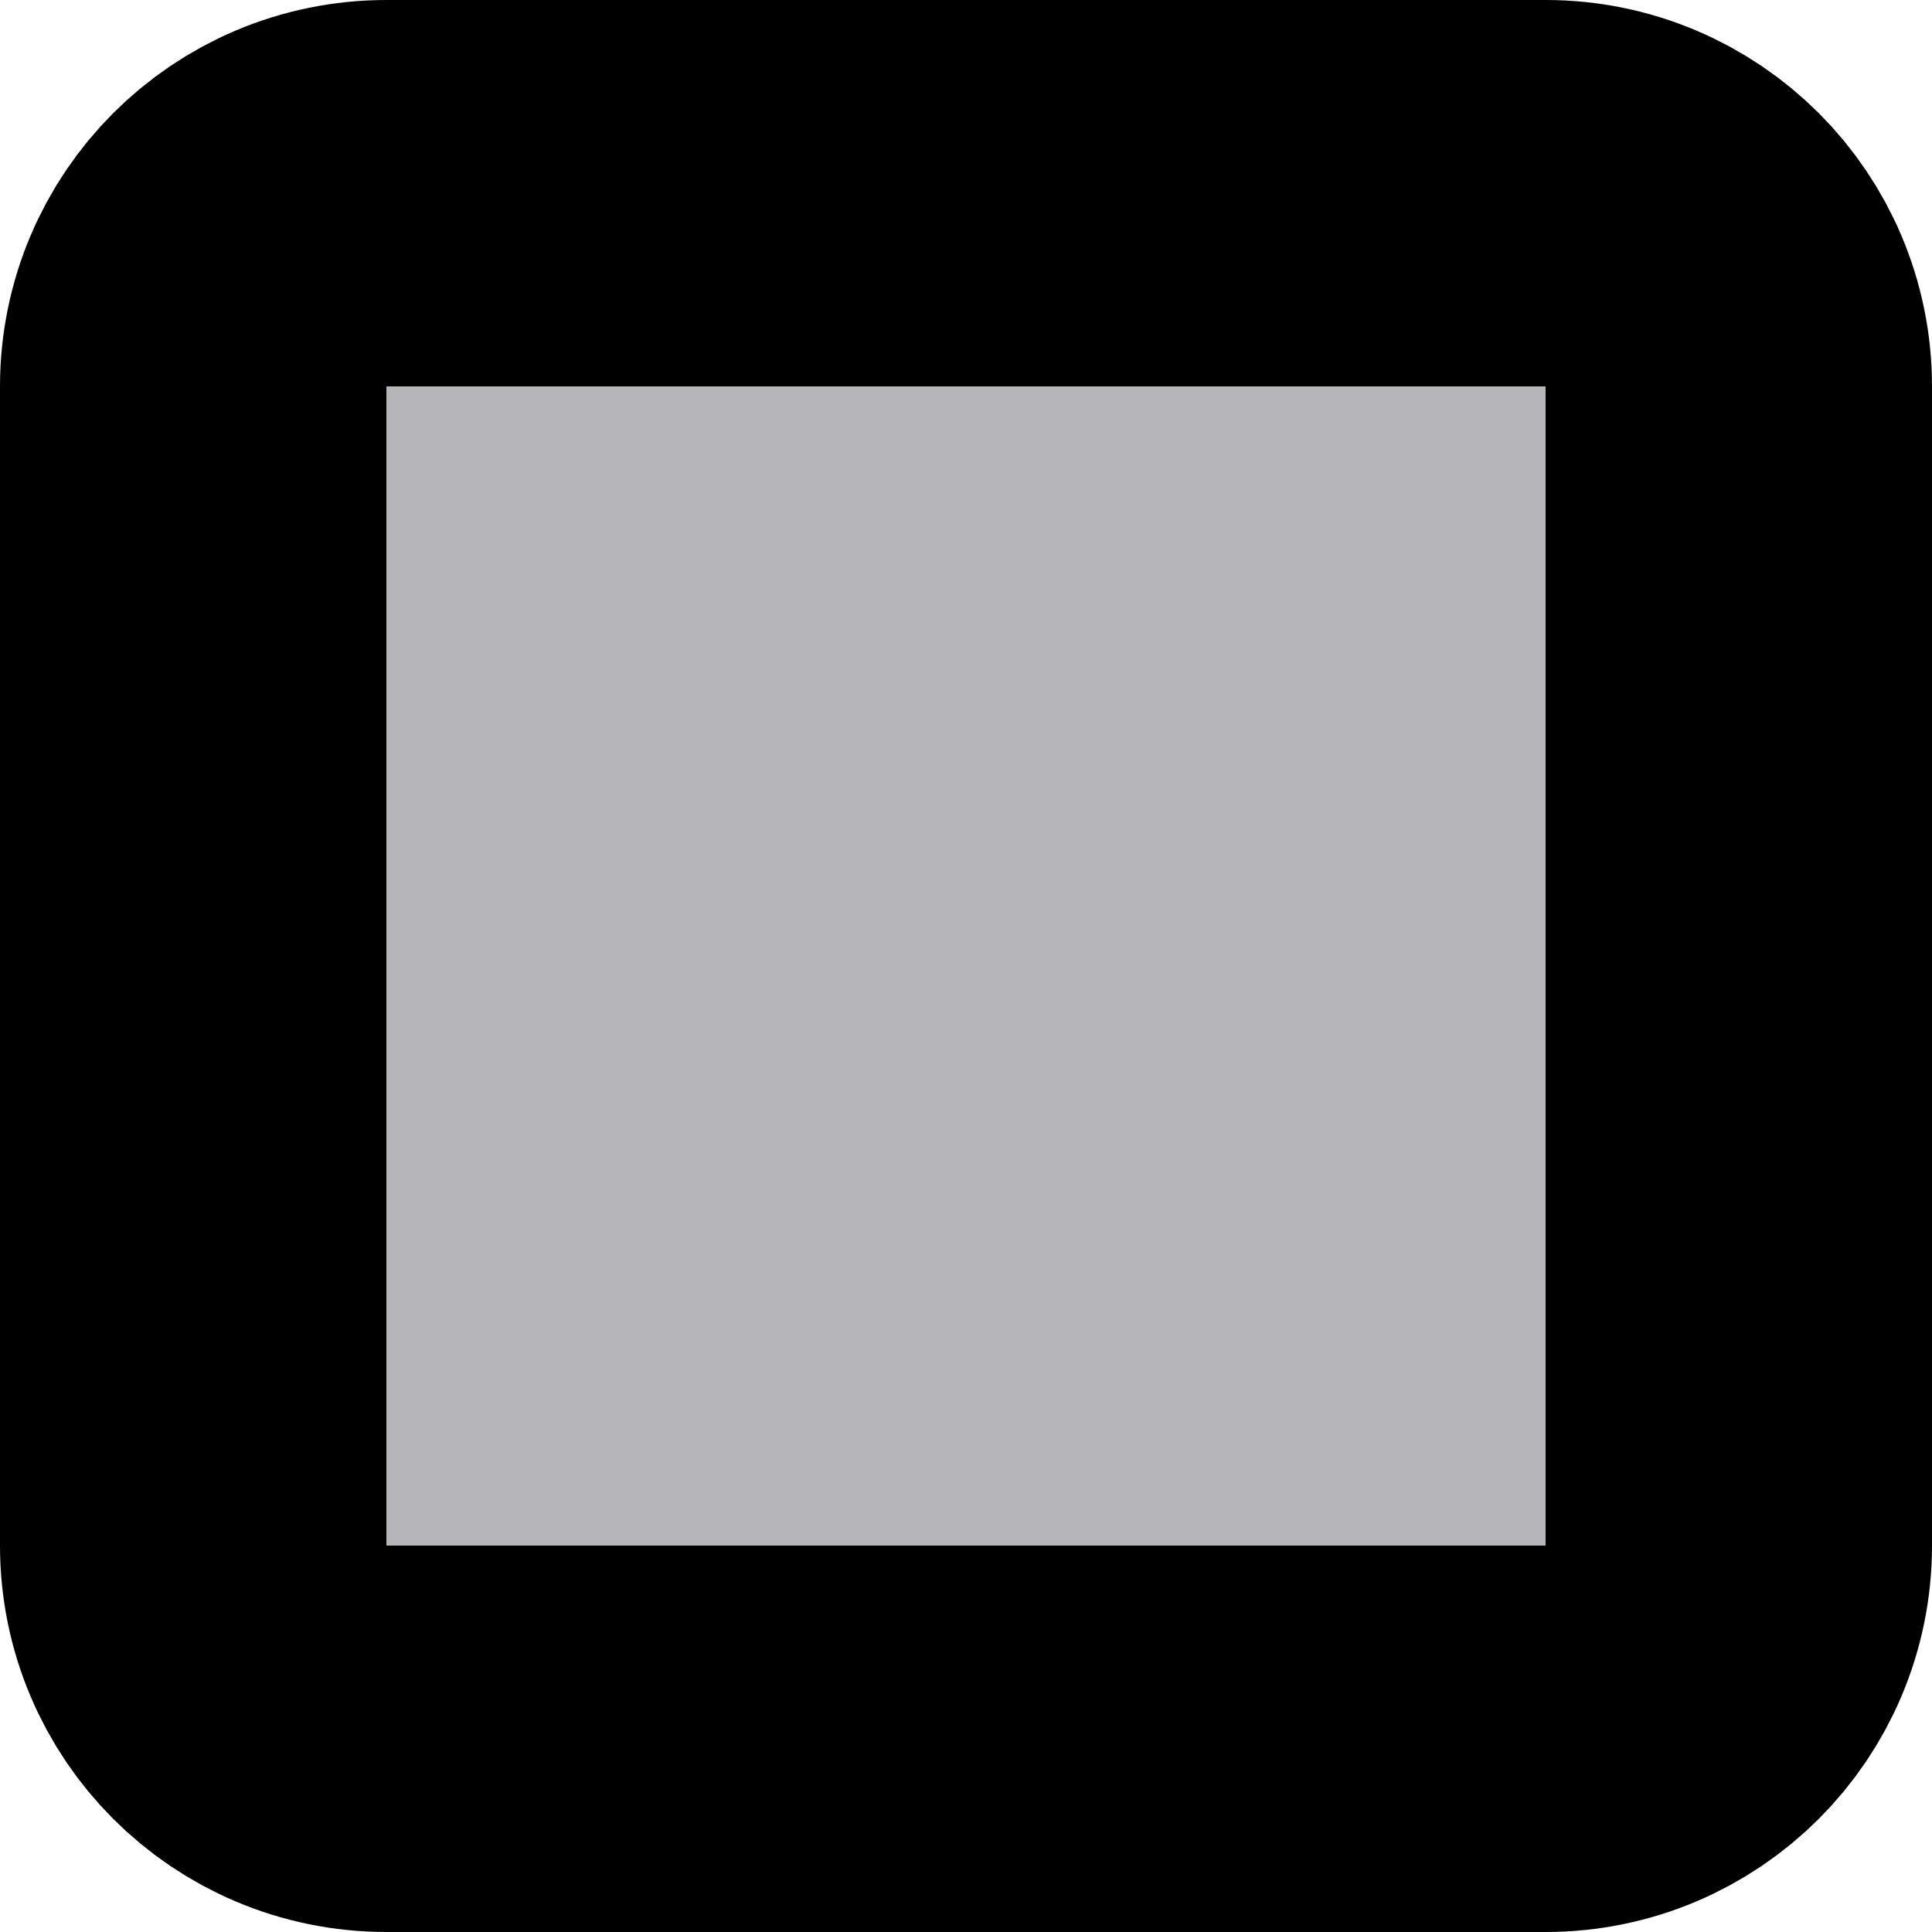
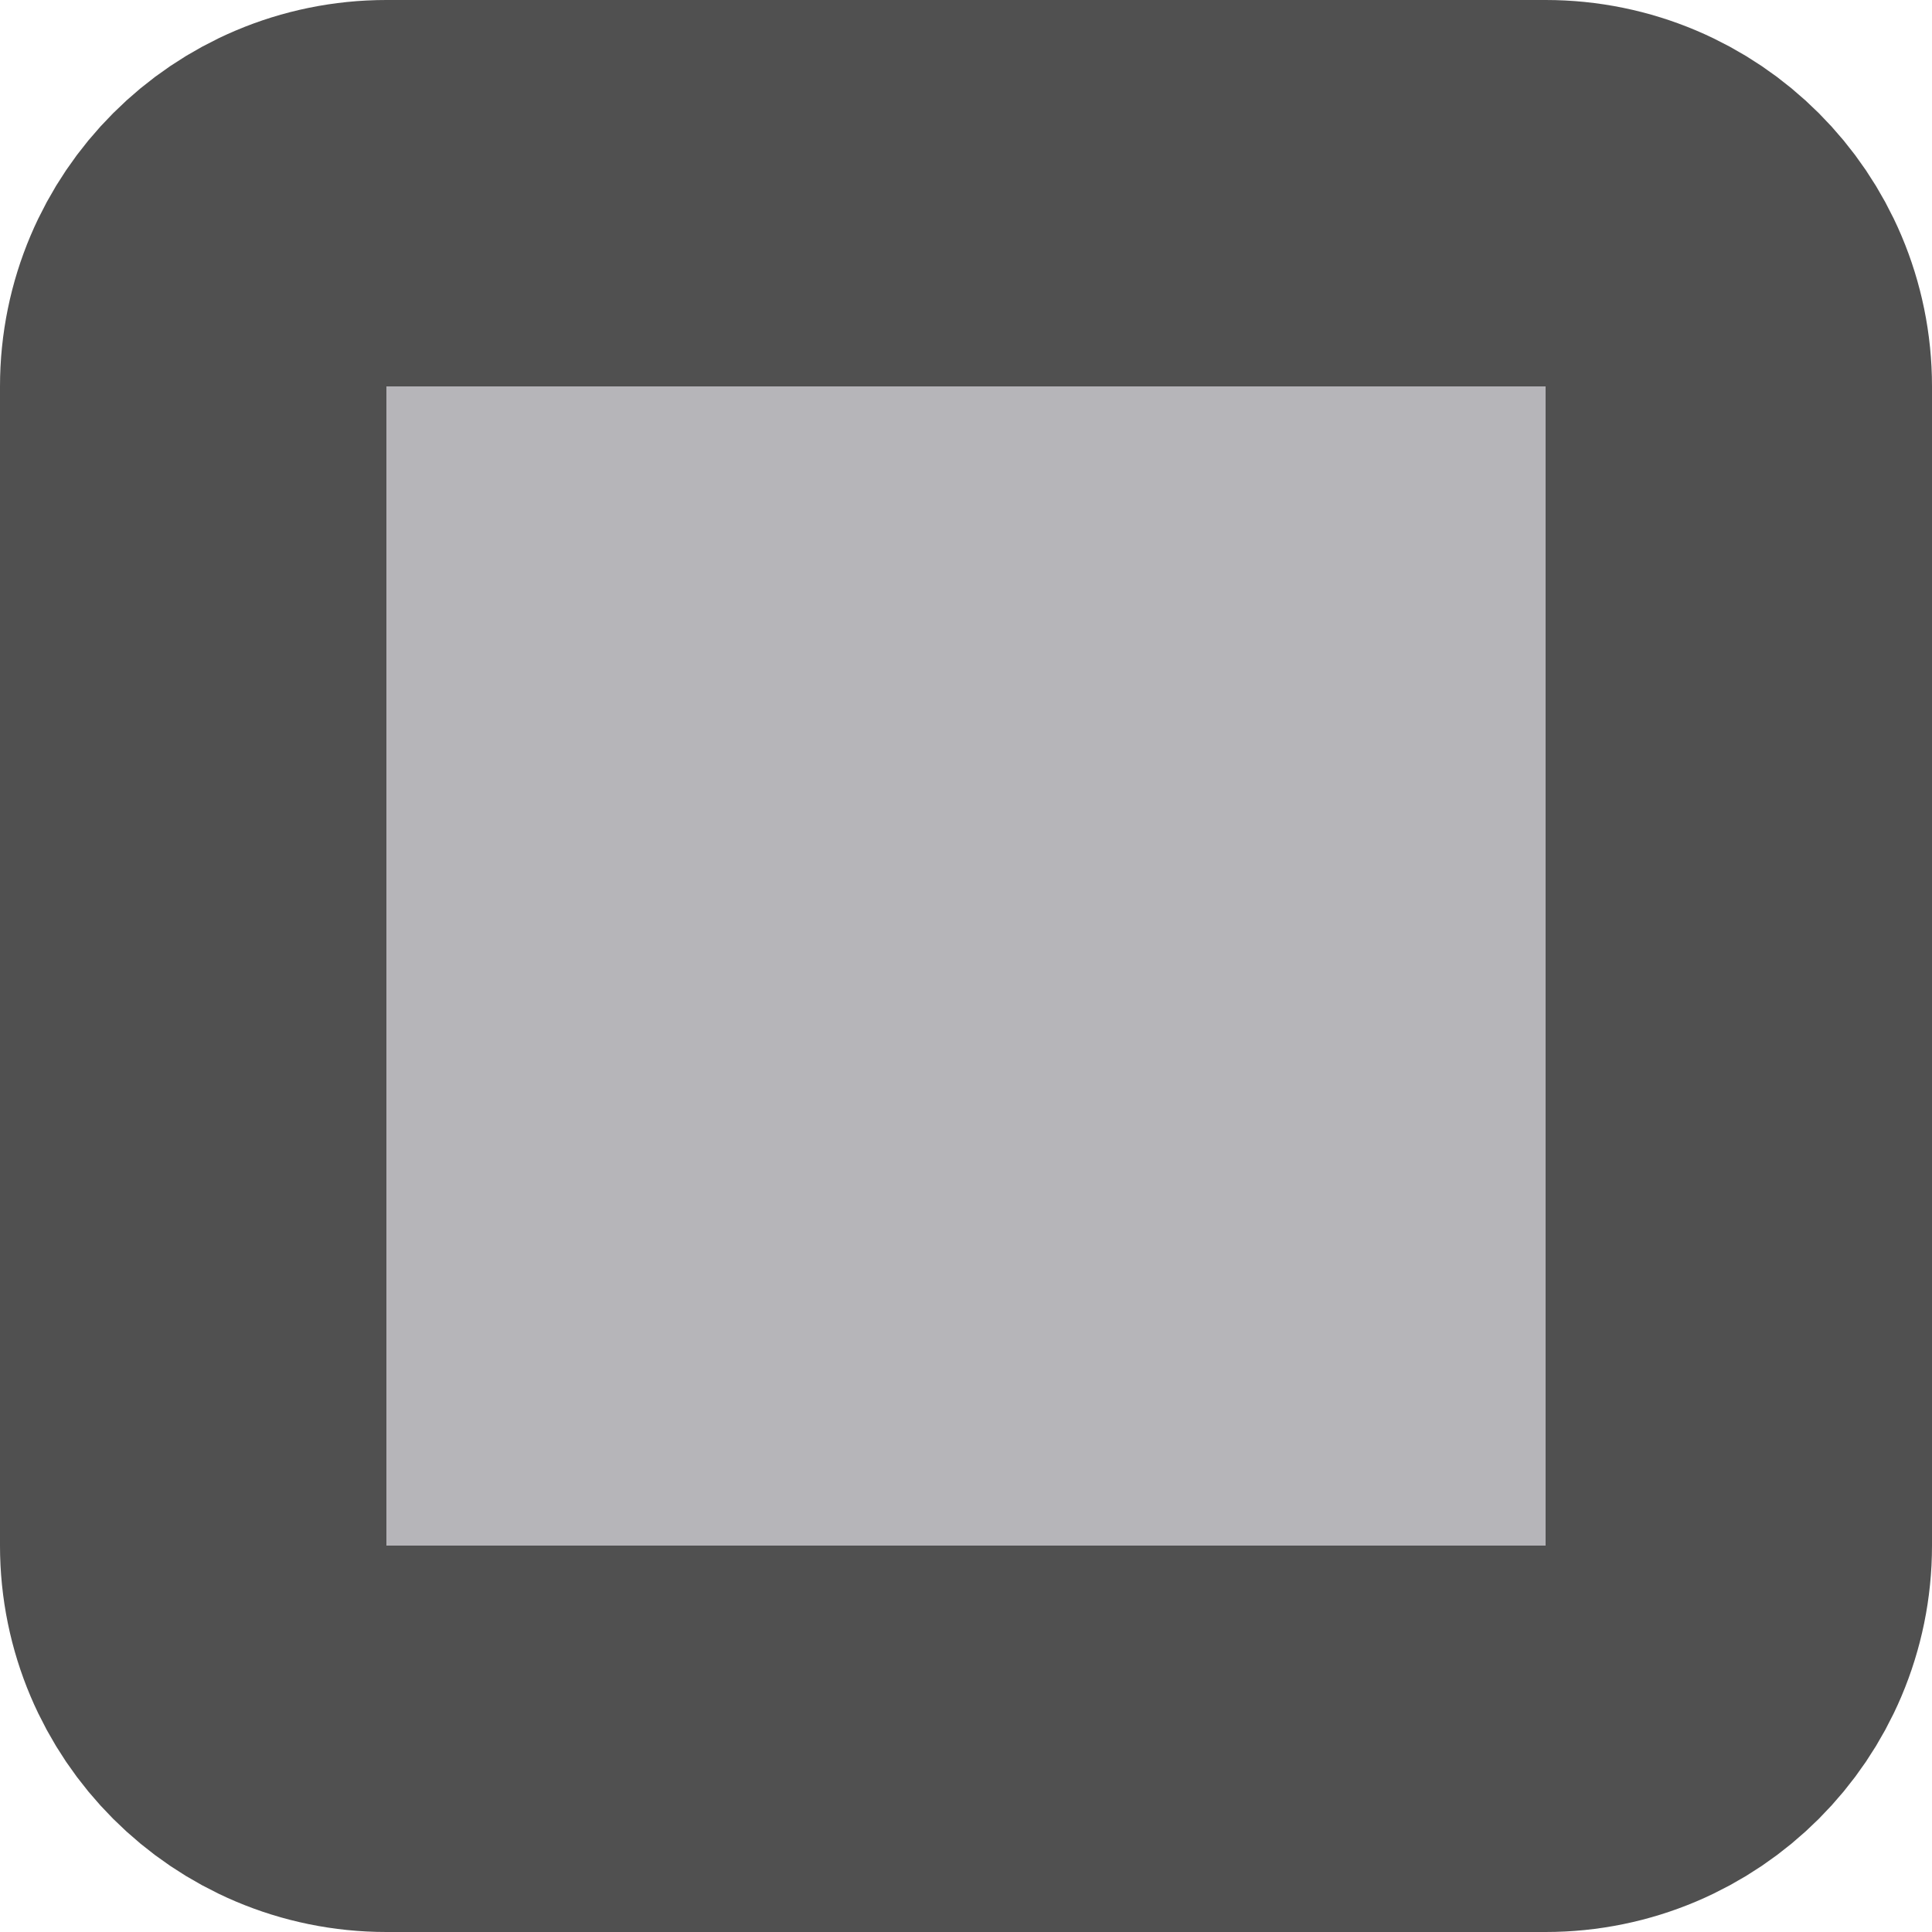
<svg xmlns="http://www.w3.org/2000/svg" width="20" height="20" viewBox="0 0 20 20" fill="none">
-   <rect x="2" y="2" width="16" height="16" rx="2" fill="#B6B5B9" stroke="black" stroke-width="4" />
+   <rect x="2" y="2" width="16" height="16" rx="2" fill="#B6B5B9" stroke="#505050" stroke-width="4" />
</svg>
